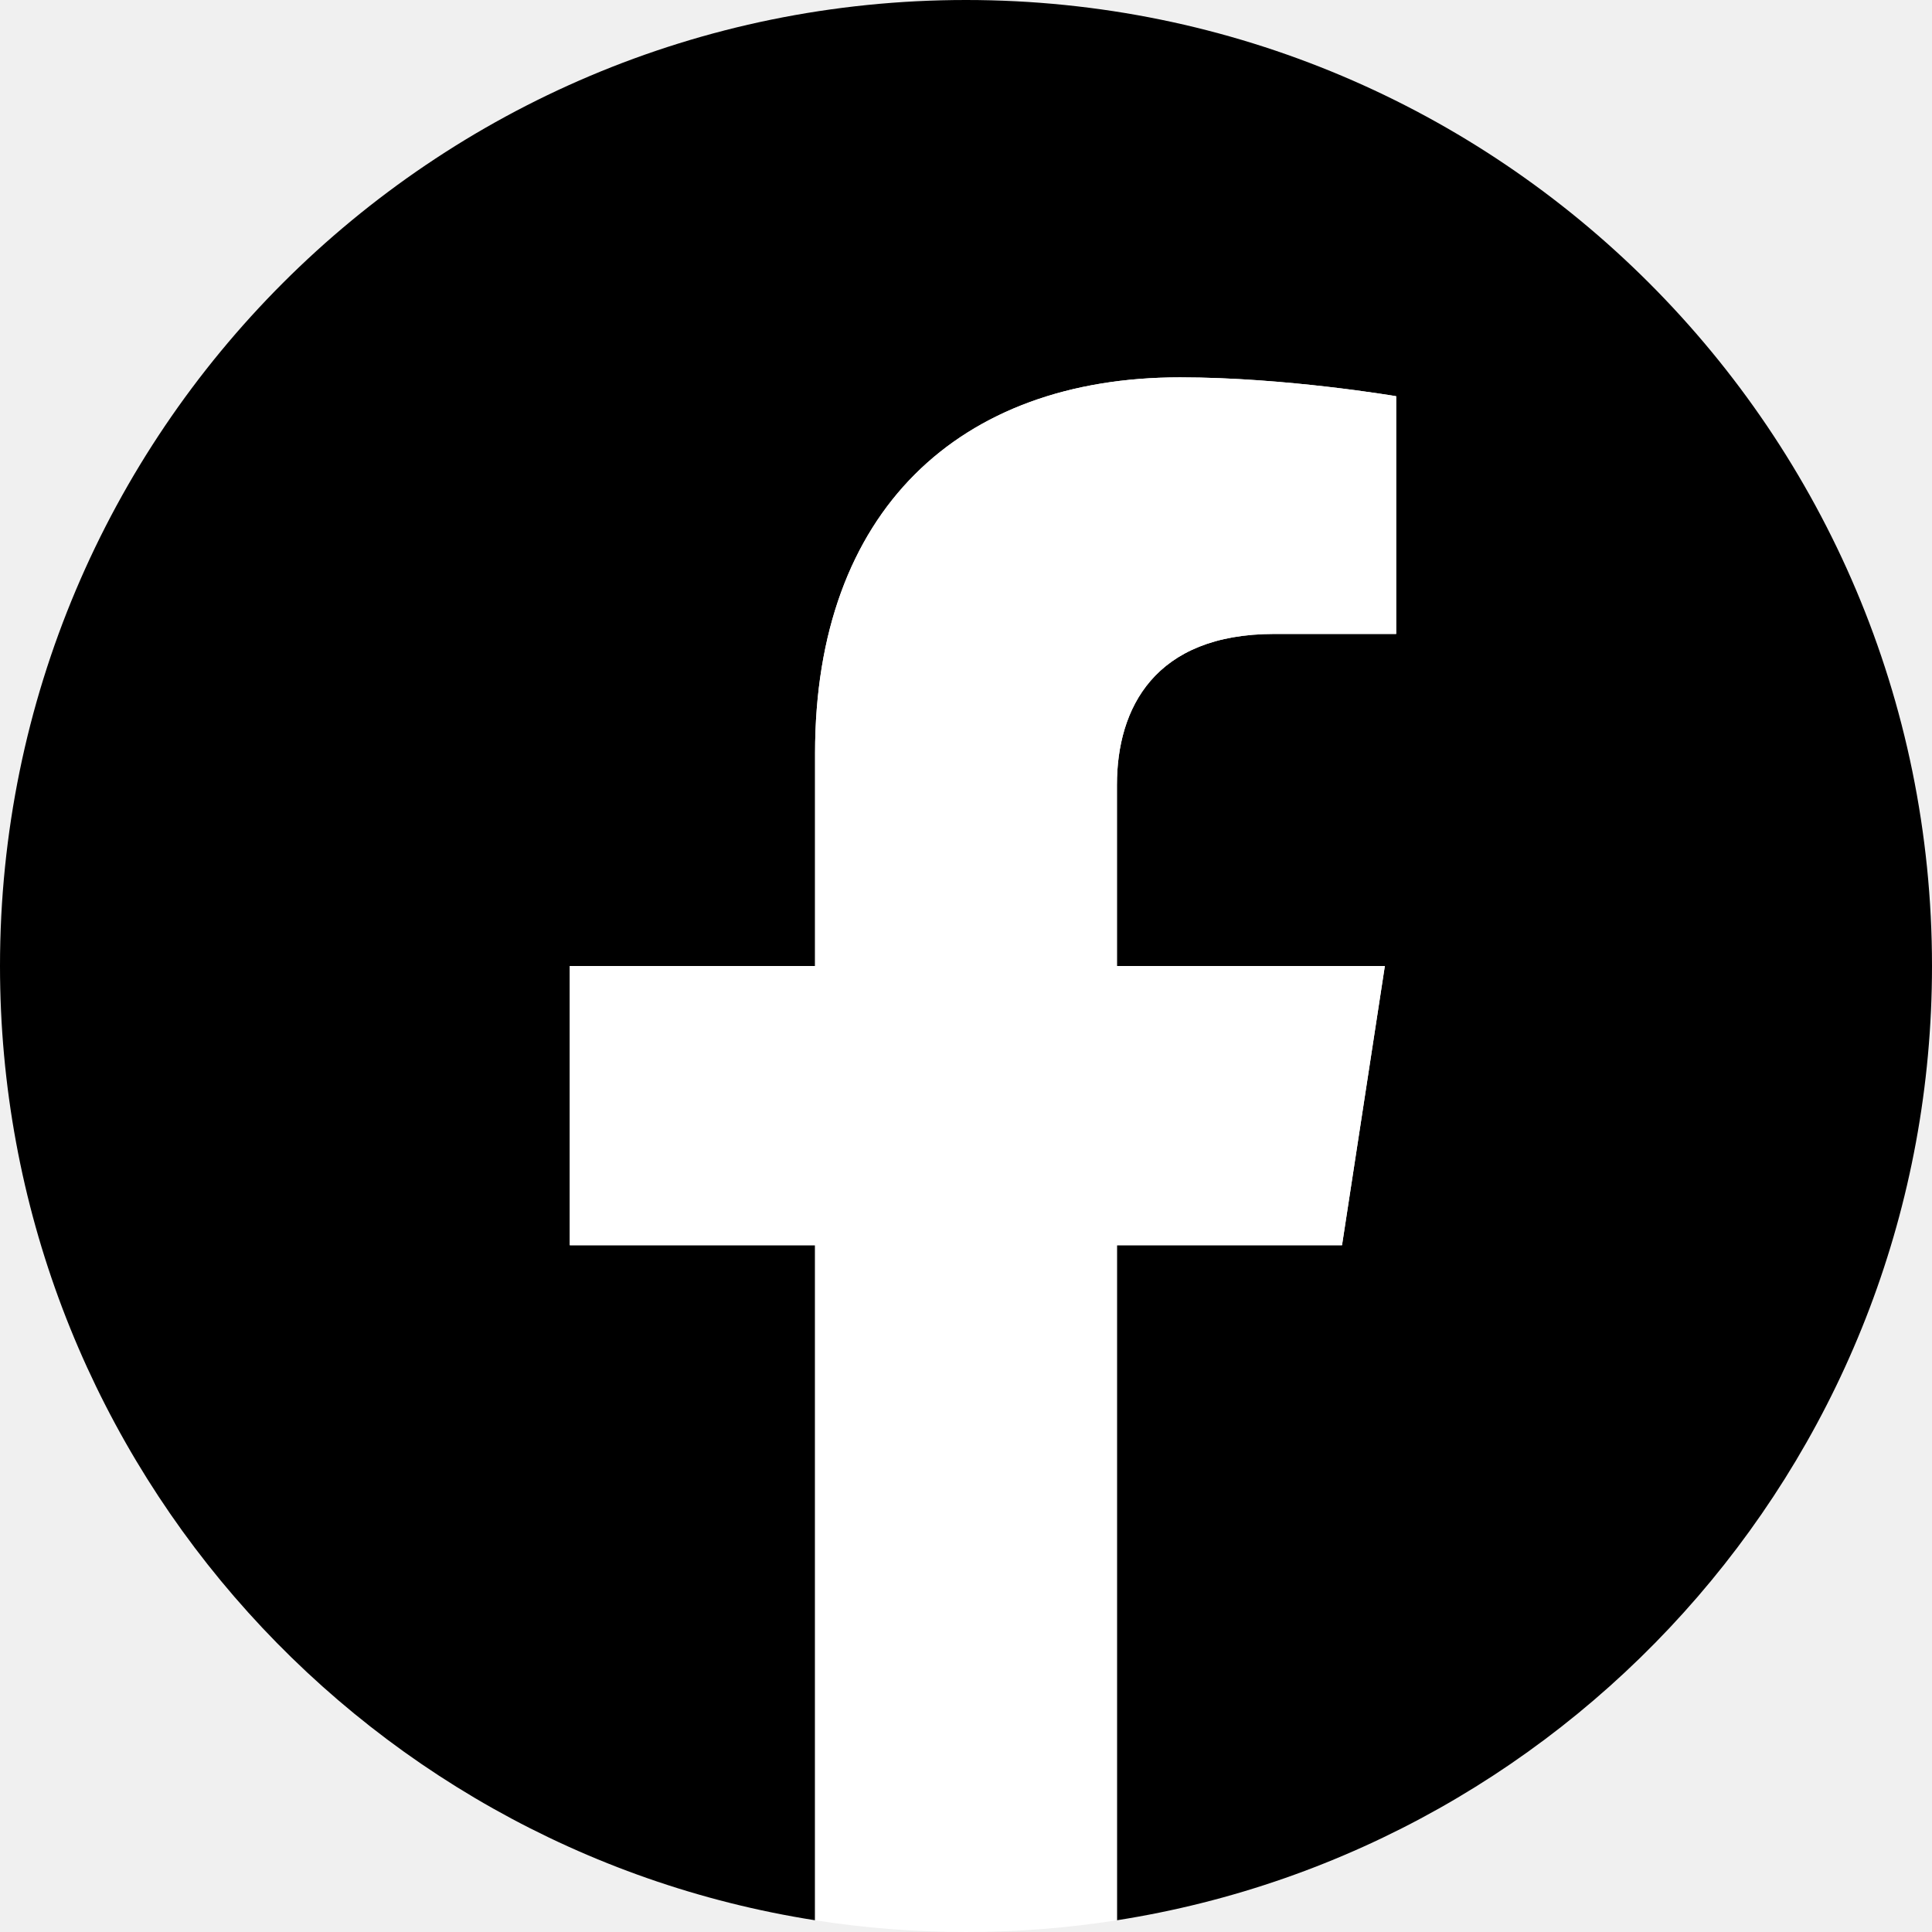
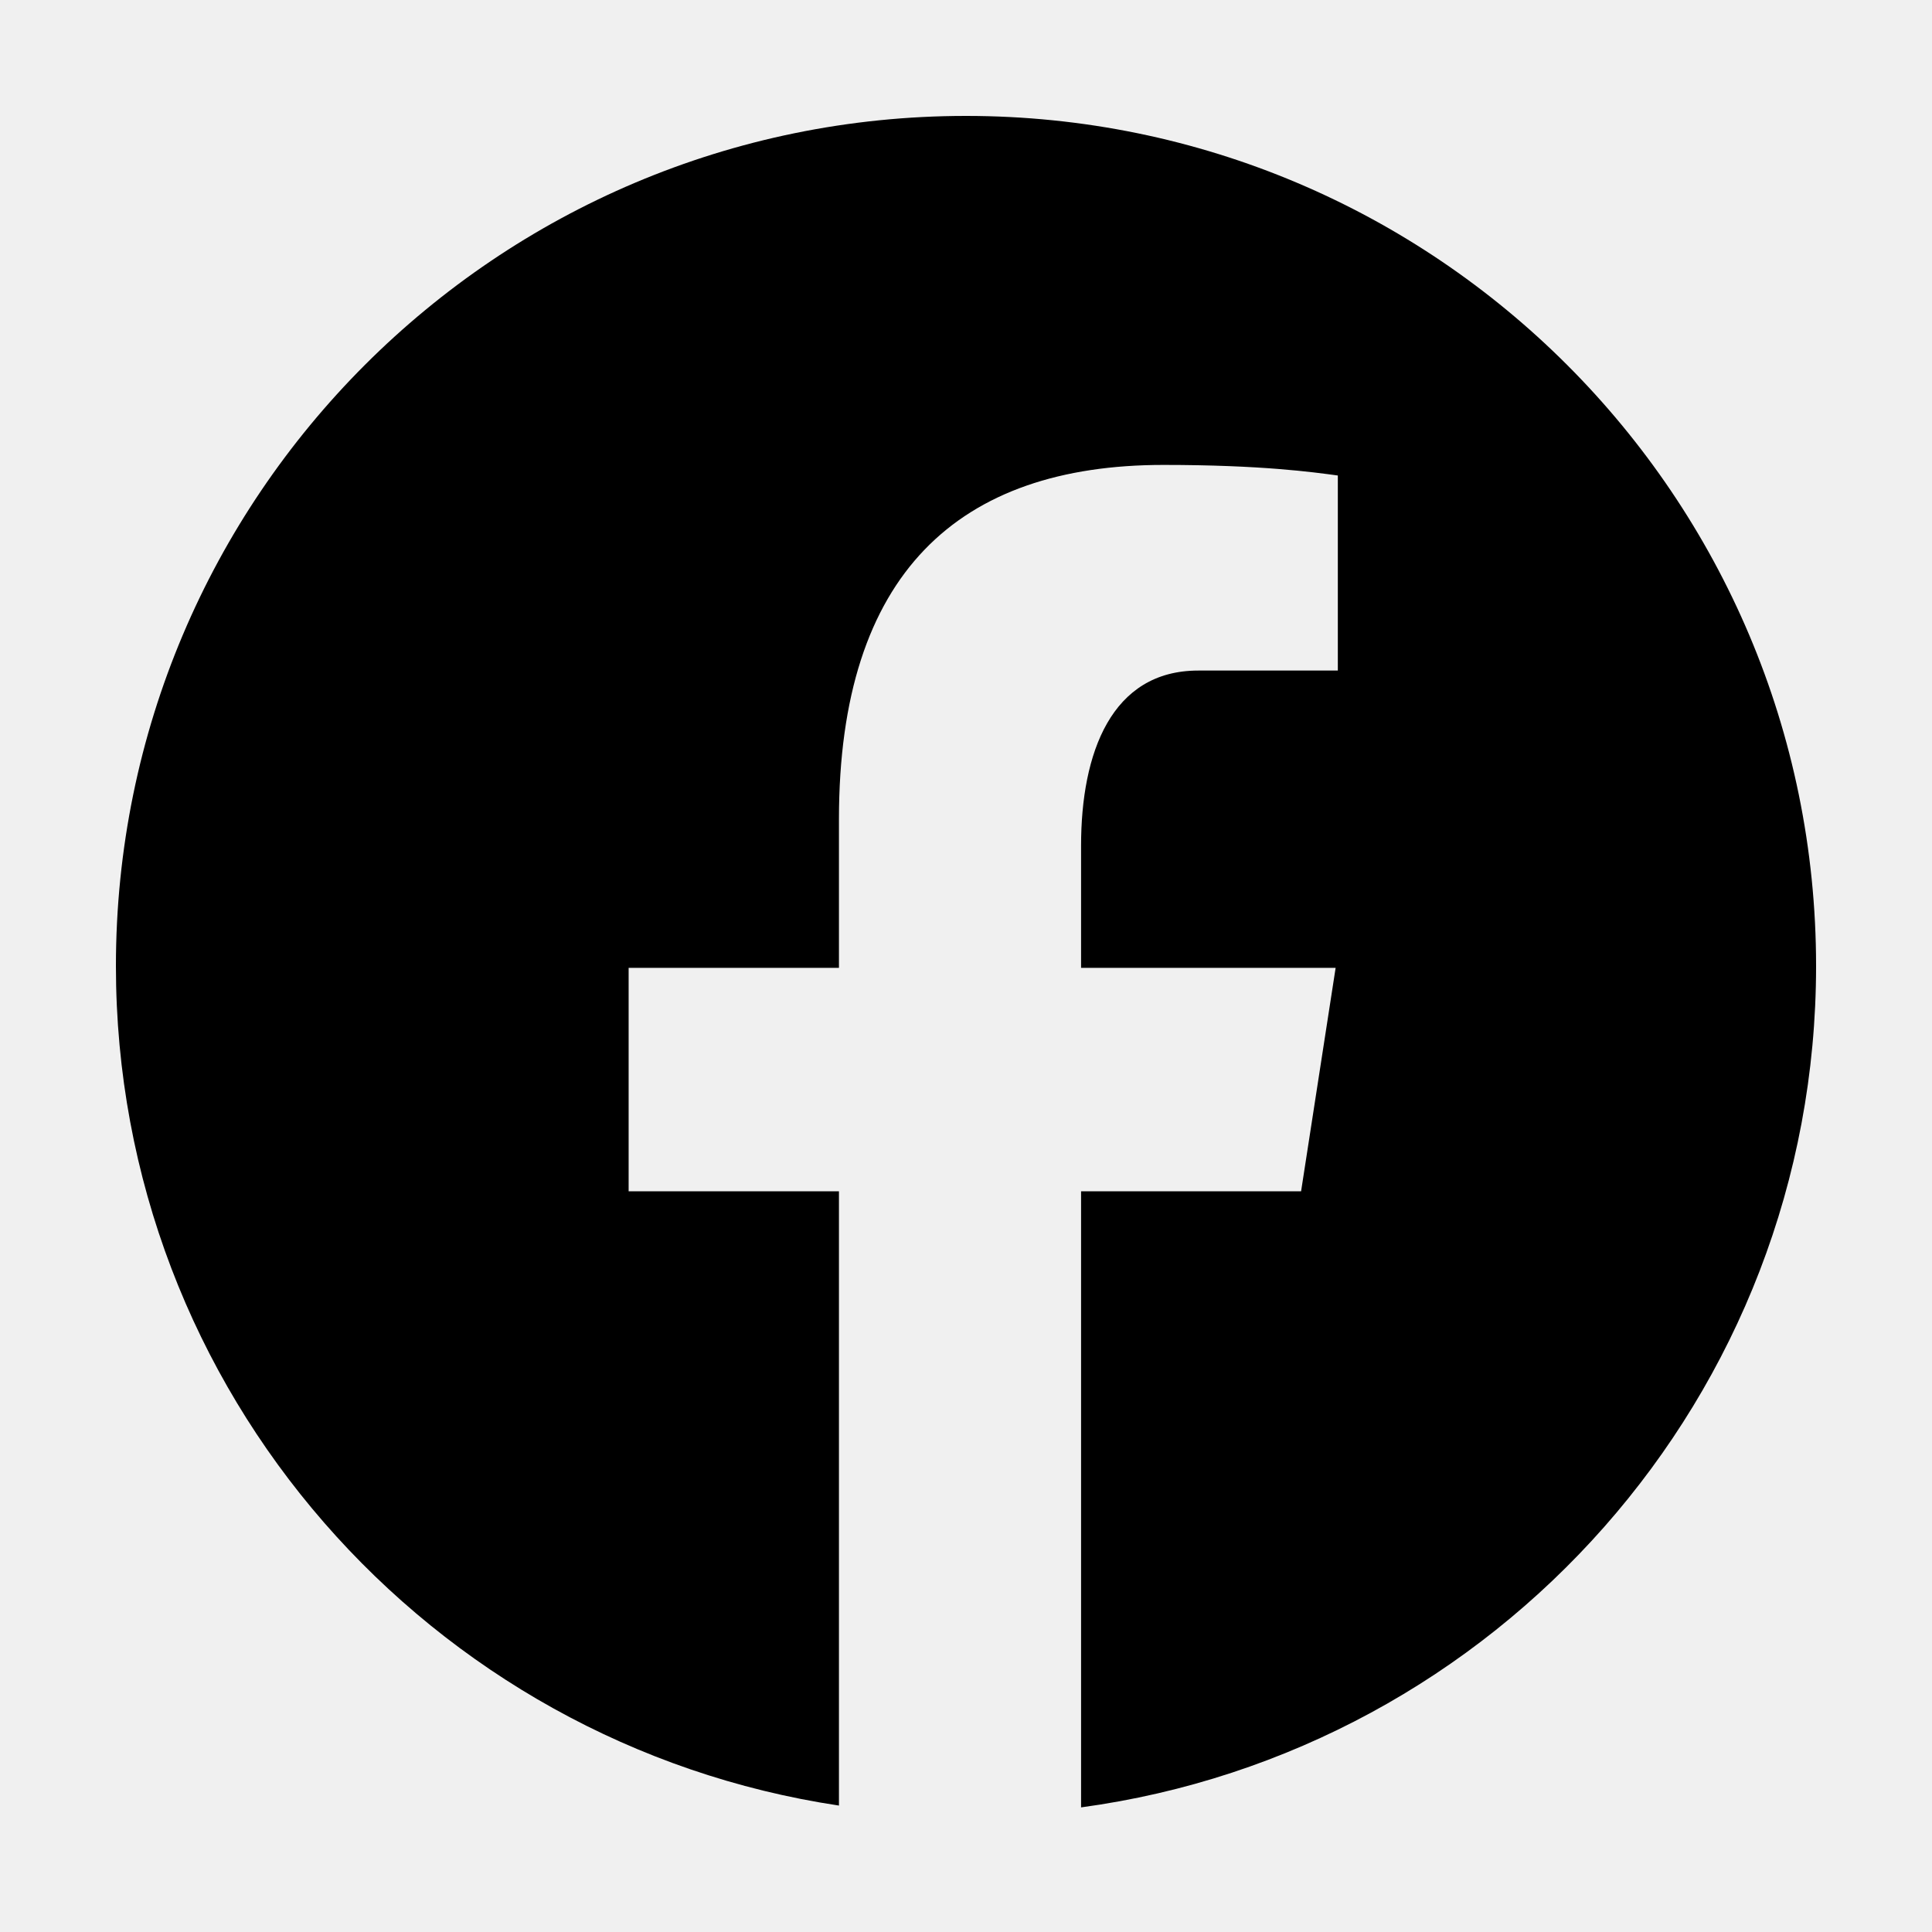
- <svg xmlns="http://www.w3.org/2000/svg" version="1.1" id="Ebene_1" x="0px" y="0px" viewBox="0 0 1024 1024" style="enable-background:new 0 0 1024 1024;" xml:space="preserve">
-   <style type="text/css">
- 	.st0{fill:#FFFFFF;}
- </style>
-   <g>
-     <path d="M1024,512C1024,229.23,794.77,0,512,0S0,229.23,0,512c0,255.55,187.23,467.37,432,505.78V660H302V512h130V399.2   C432,270.88,508.44,200,625.39,200C681.41,200,740,210,740,210v126h-64.56c-63.6,0-83.44,39.47-83.44,79.96V512h142l-22.7,148H592   v357.78C836.77,979.37,1024,767.55,1024,512z" />
-     <path class="st0" d="M711.3,660L734,512H592v-96.04c0-40.49,19.84-79.96,83.44-79.96H740V210c0,0-58.59-10-114.61-10   C508.44,200,432,270.88,432,399.2V512H302v148h130v357.78c26.07,4.09,52.78,6.22,80,6.22s53.93-2.13,80-6.22V660H711.3z" />
-   </g>
+ <svg xmlns="http://www.w3.org/2000/svg" fill="#000000" viewBox="0 0 50 50" width="22px" height="22px">
+   <path d="M25,3C12.85,3,3,12.85,3,25c0,11.03,8.125,20.137,18.712,21.728V30.831h-5.443v-5.783h5.443v-3.848 c0-6.371,3.104-9.168,8.399-9.168c2.536,0,3.877,0.188,4.512,0.274v5.048h-3.612c-2.248,0-3.033,2.131-3.033,4.533v3.161h6.588 l-0.894,5.783h-5.694v15.944C38.716,45.318,47,36.137,47,25C47,12.85,37.15,3,25,3z" />
</svg>
